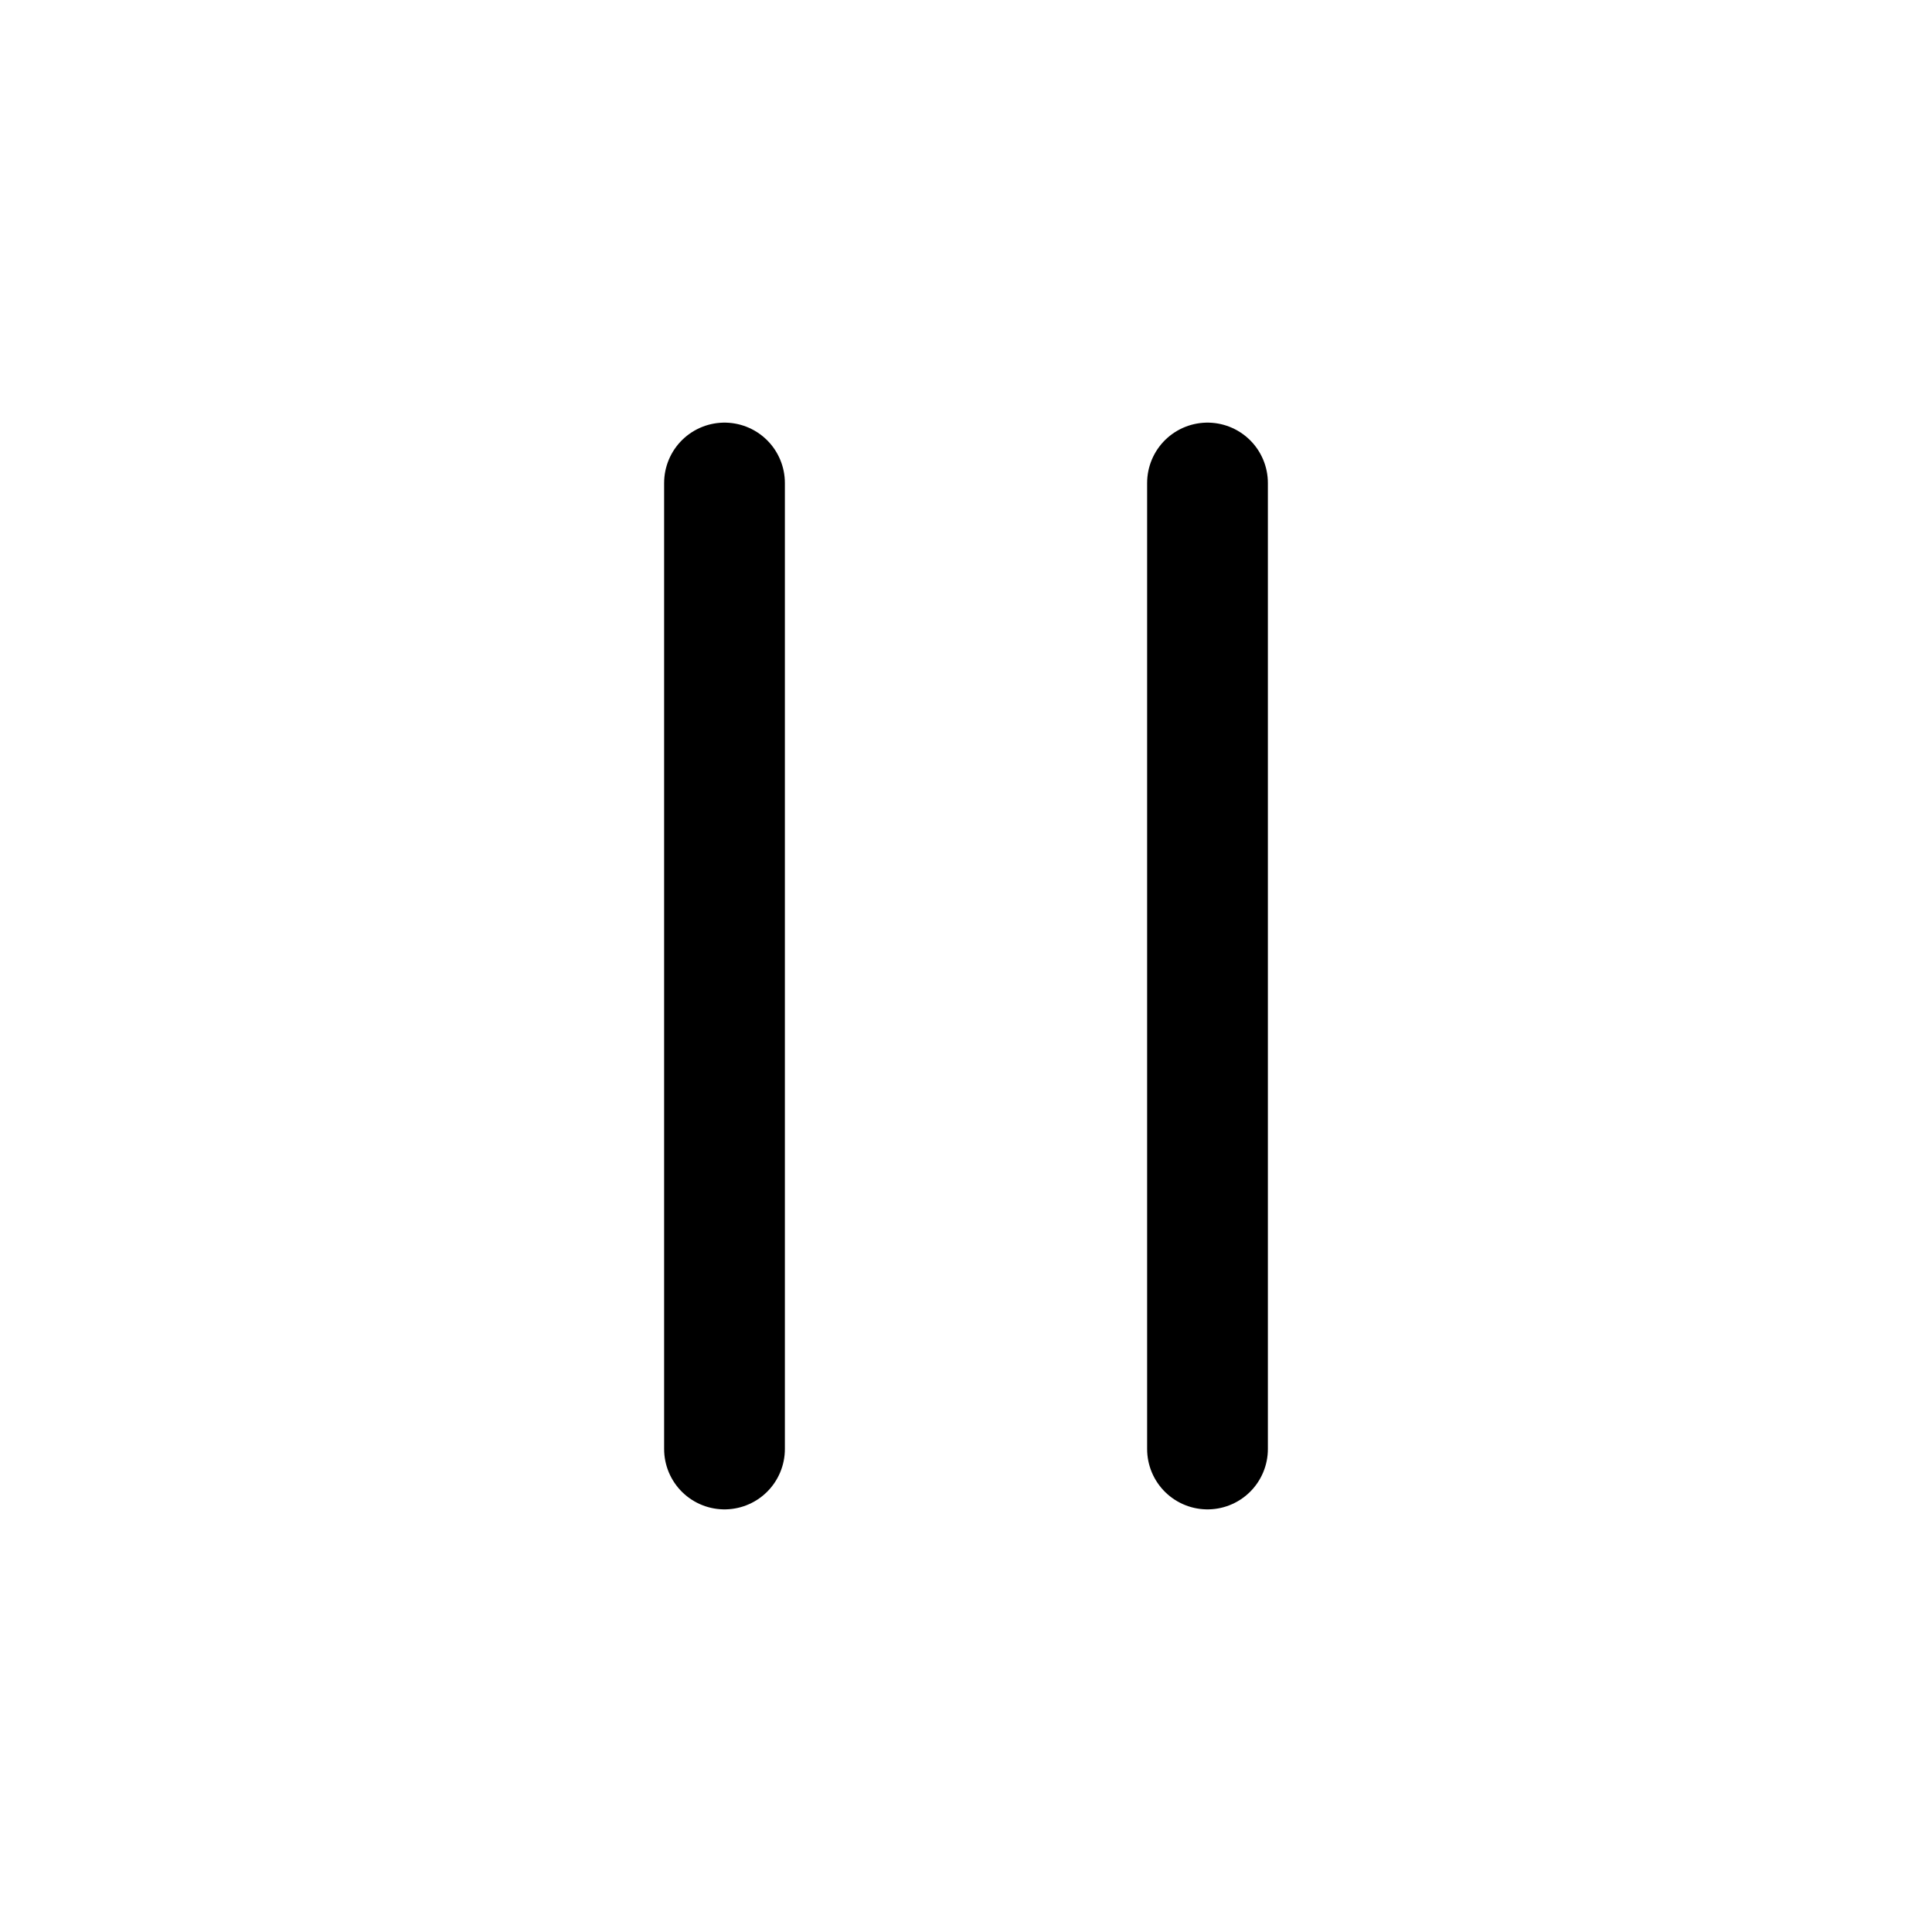
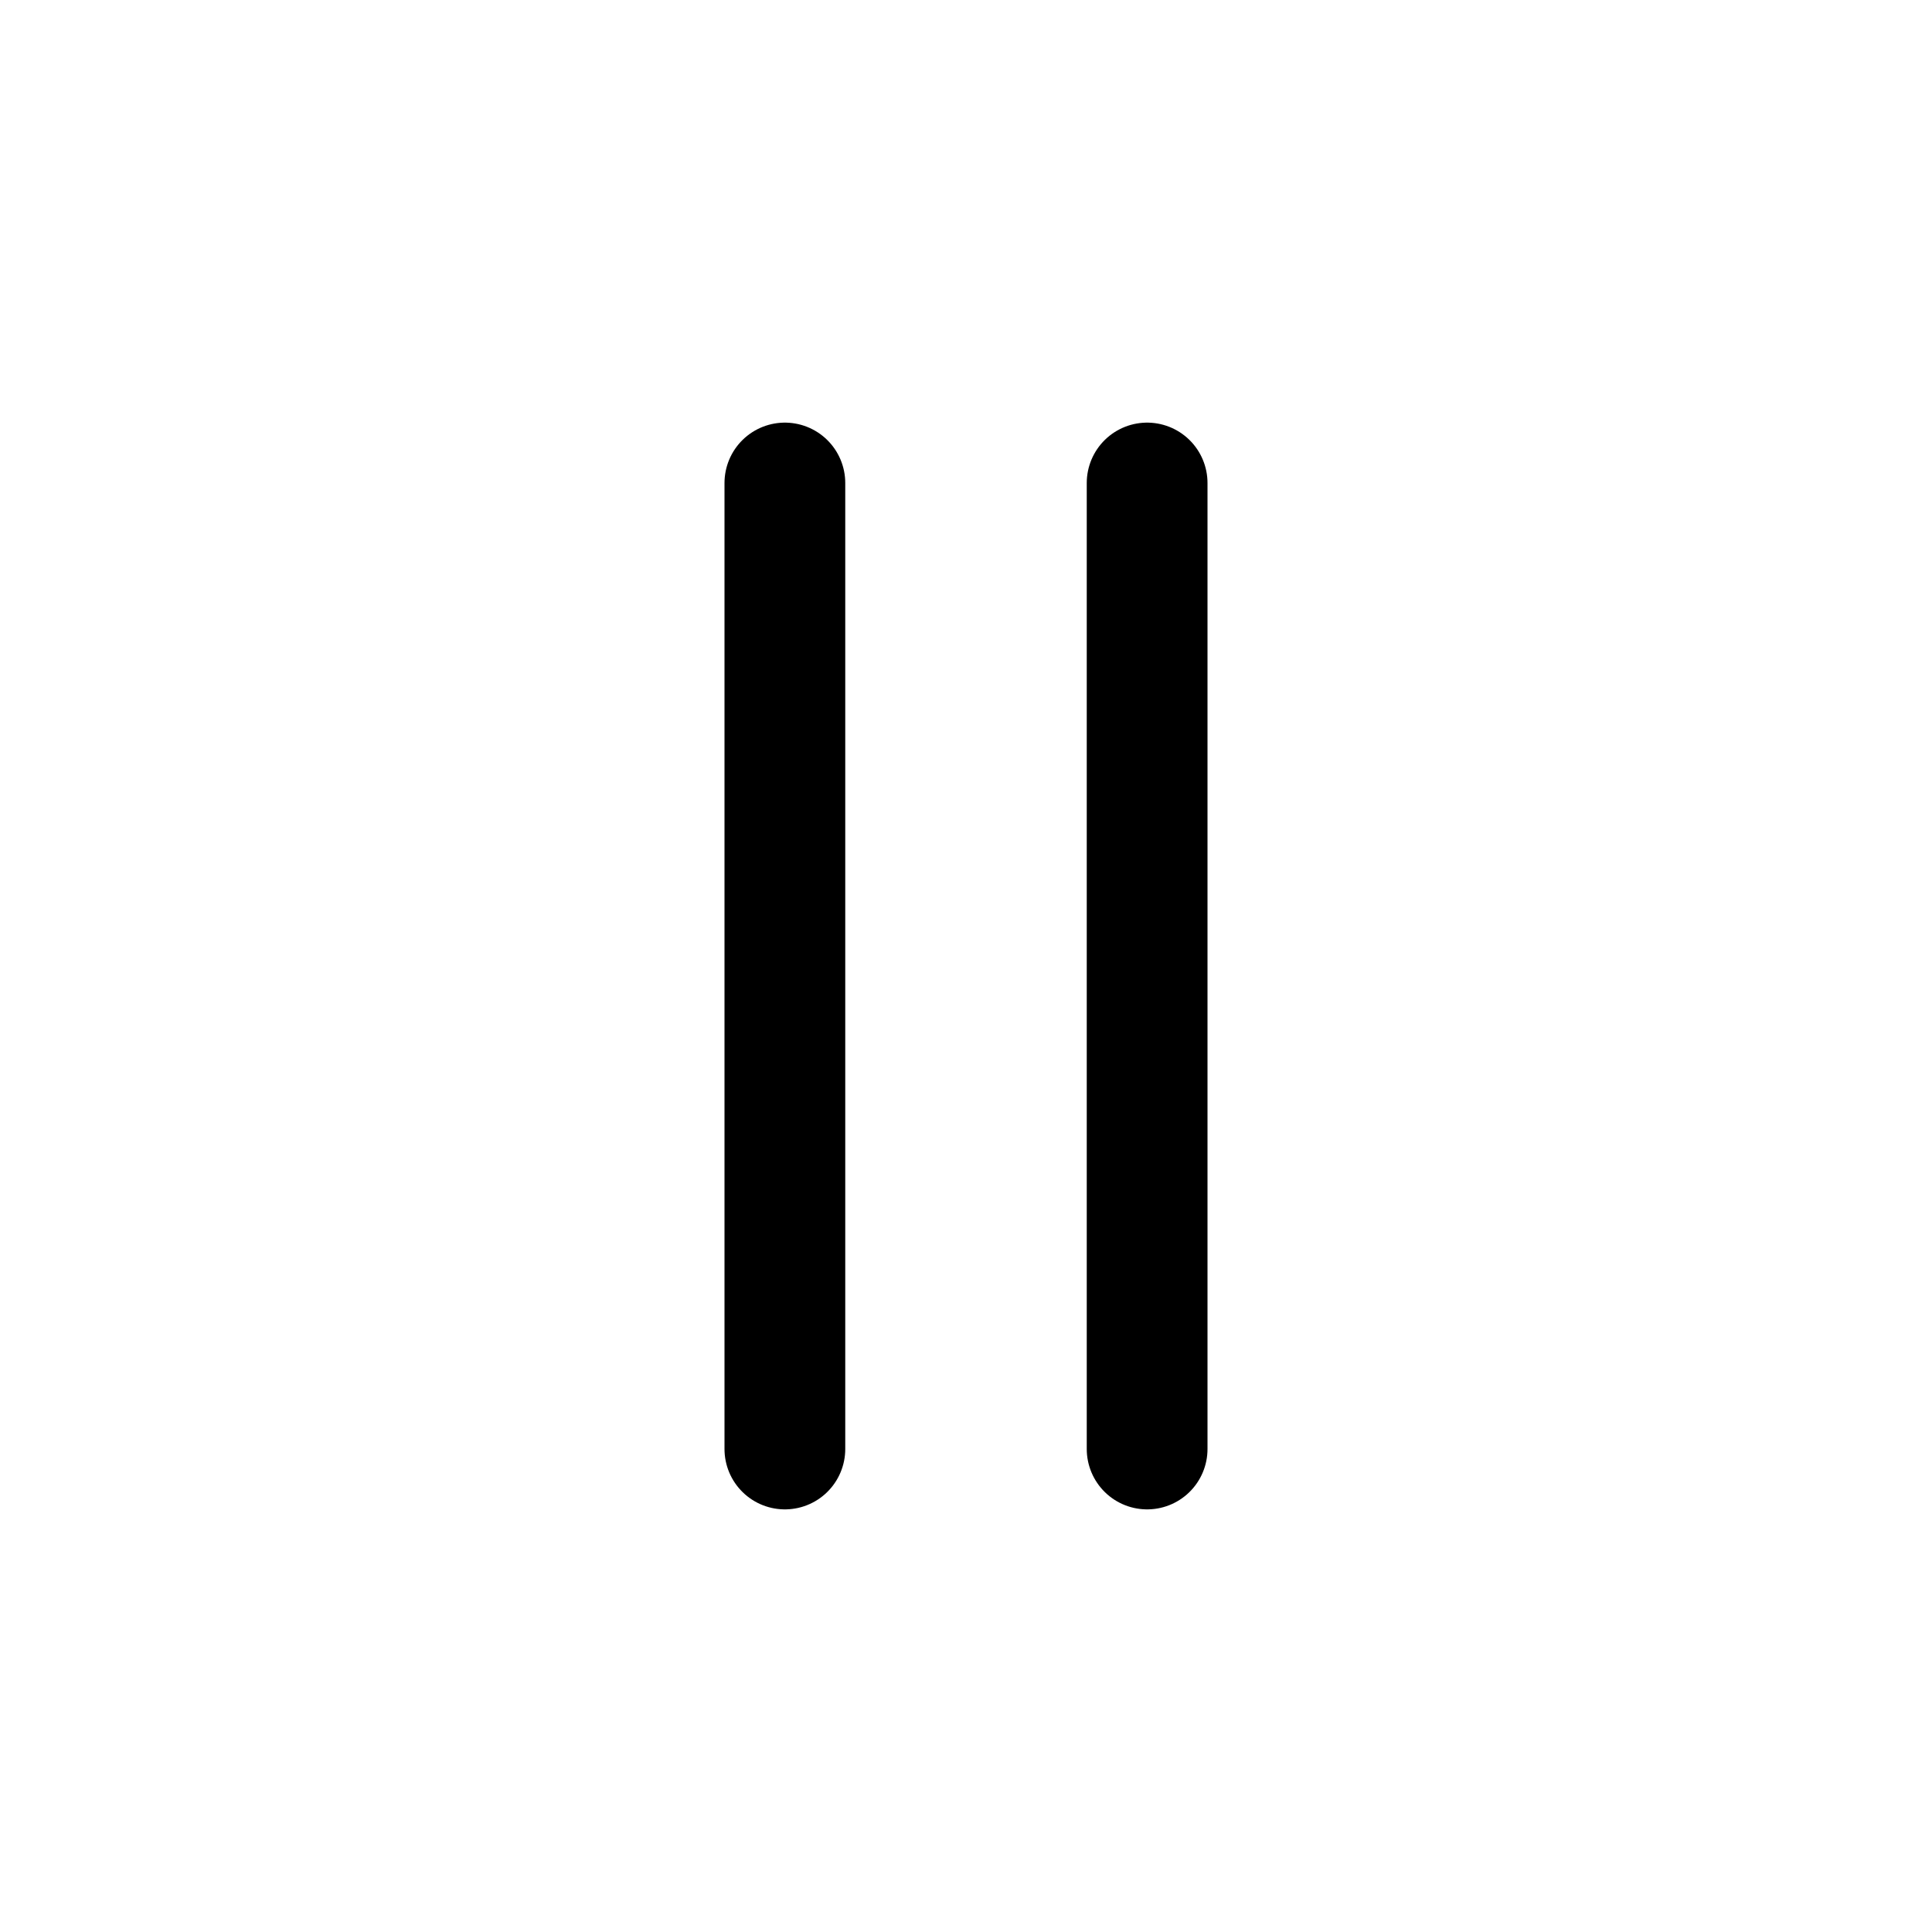
<svg xmlns="http://www.w3.org/2000/svg" width="16" height="16" viewBox="0 0 16 16" fill="none">
-   <path d="M6 12L6 4" stroke="black" stroke-linecap="round" />
-   <path d="M10 12L10 4" stroke="black" stroke-linecap="round" />
+   <path d="M6.5 12L6.5 4" stroke="black" stroke-linecap="round" />
+   <path d="M9.5 12L9.5 4" stroke="black" stroke-linecap="round" />
</svg>
